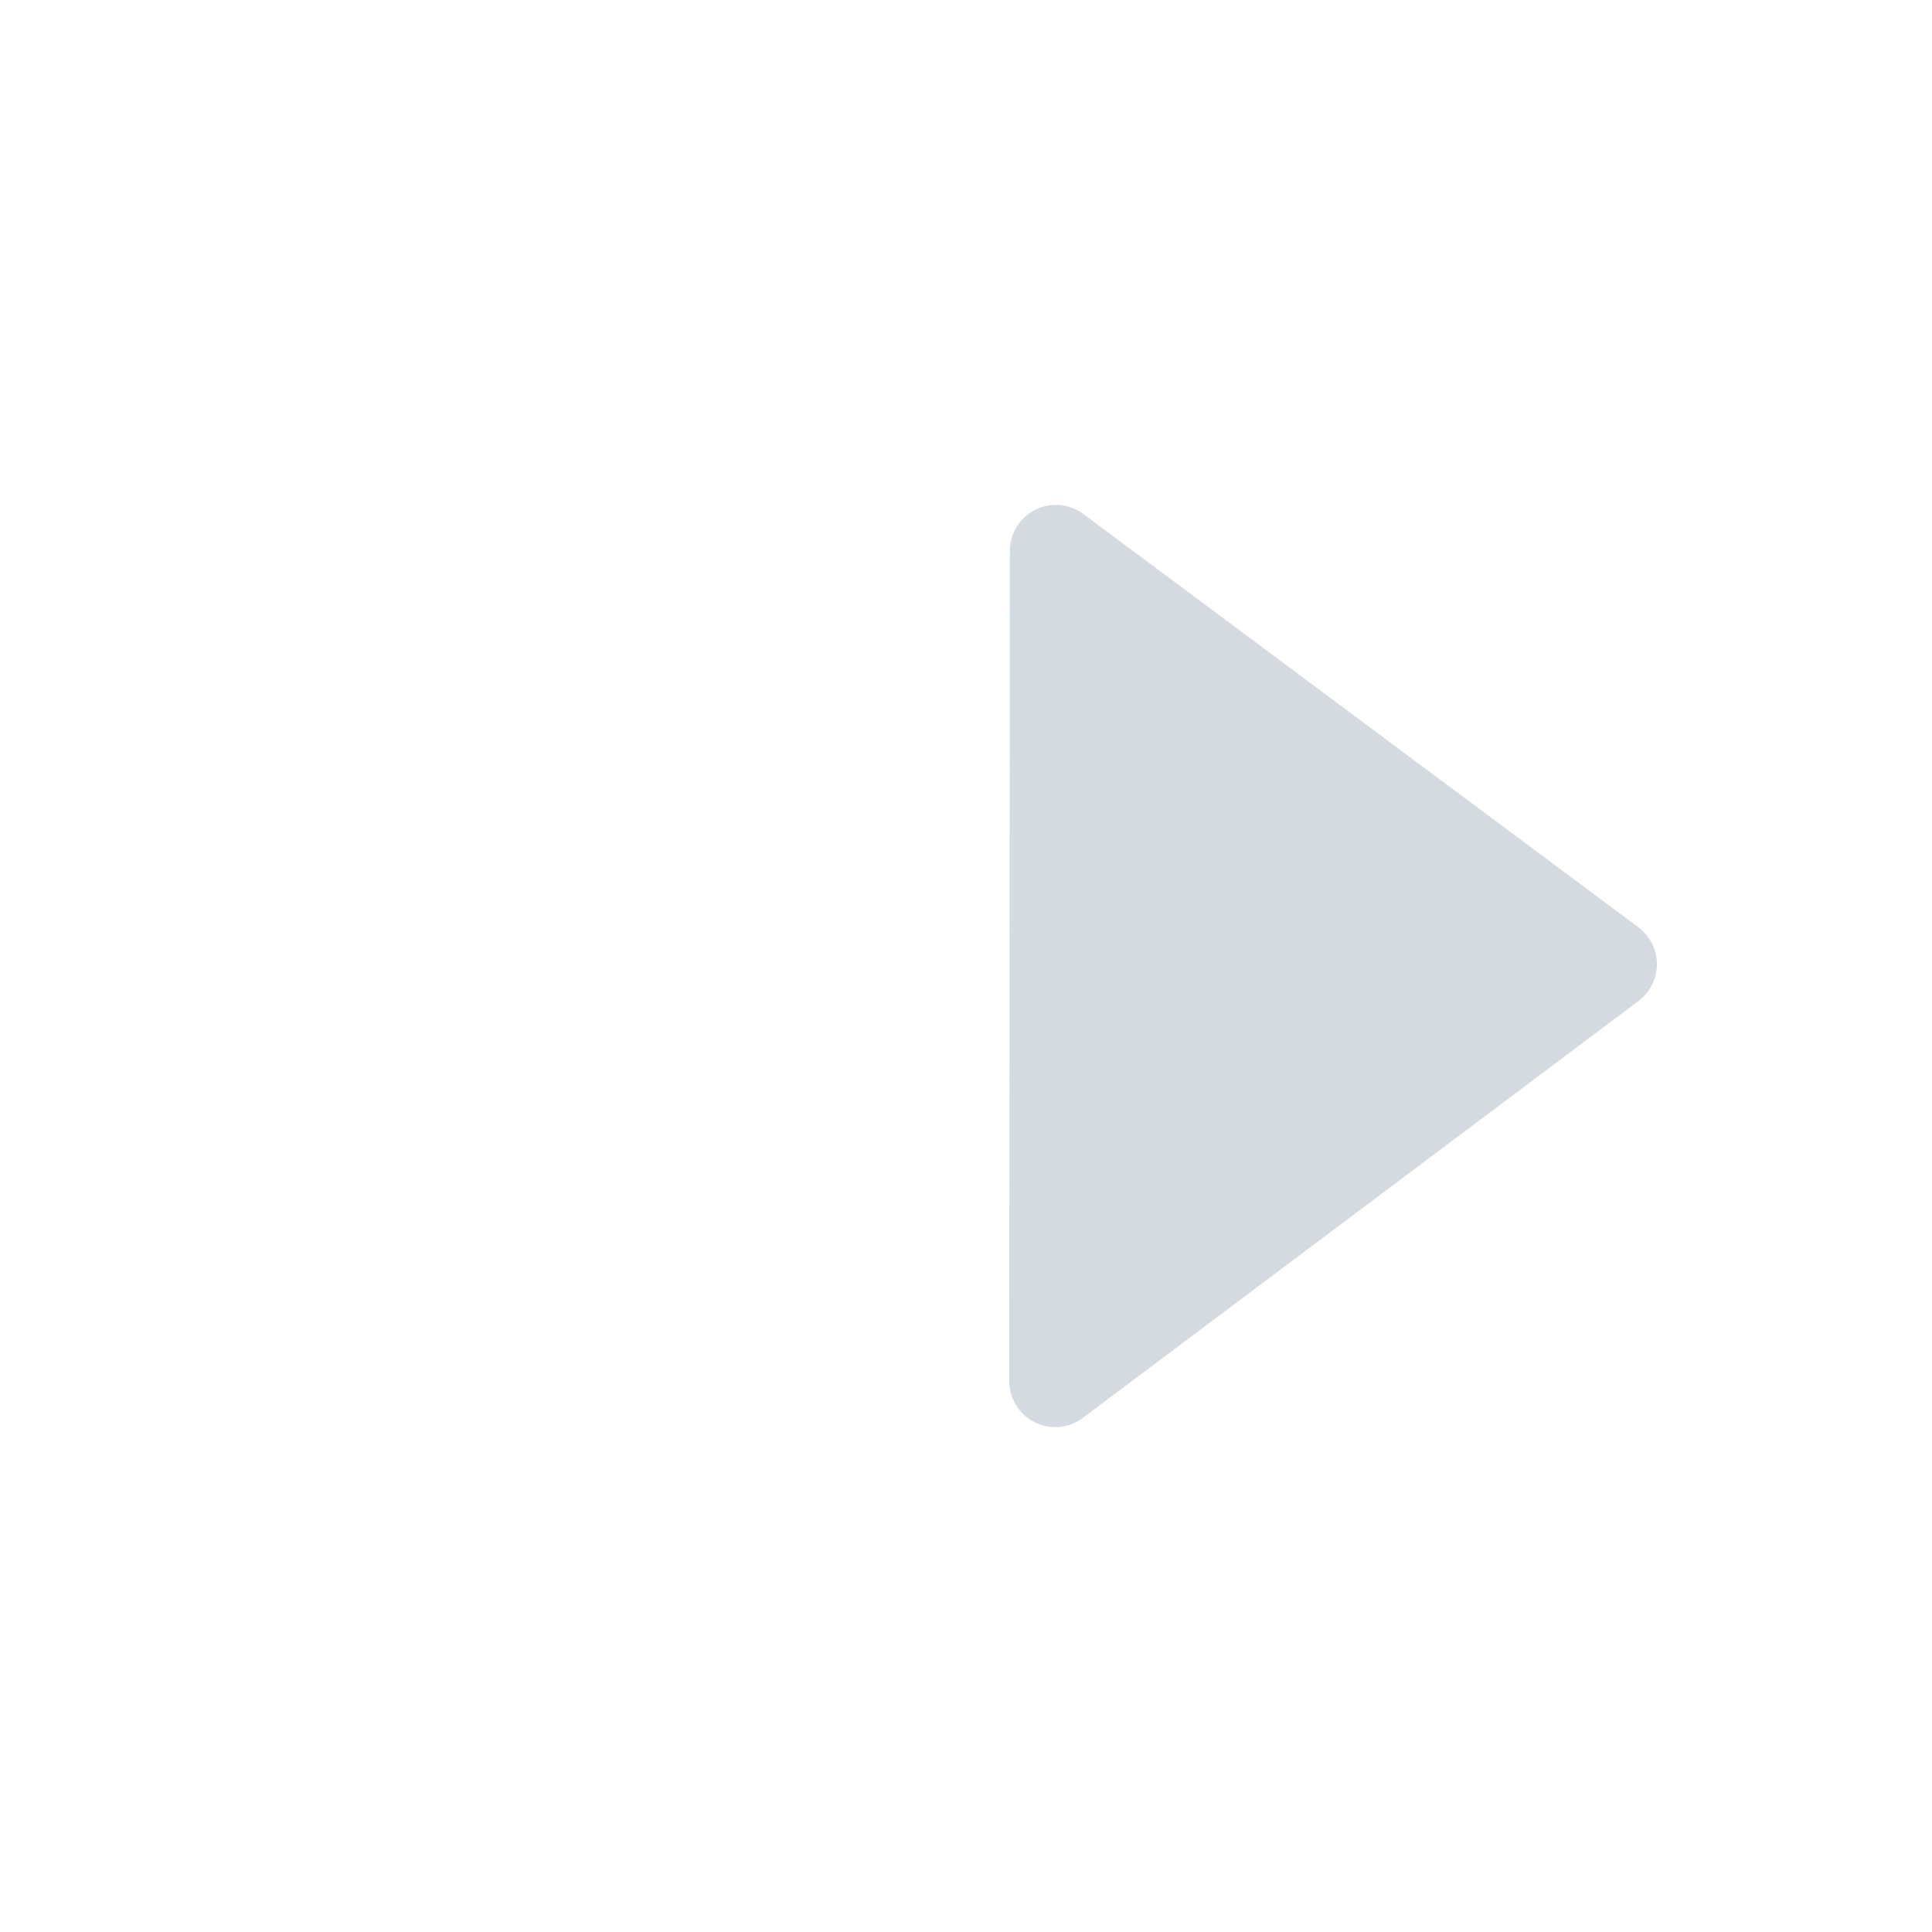
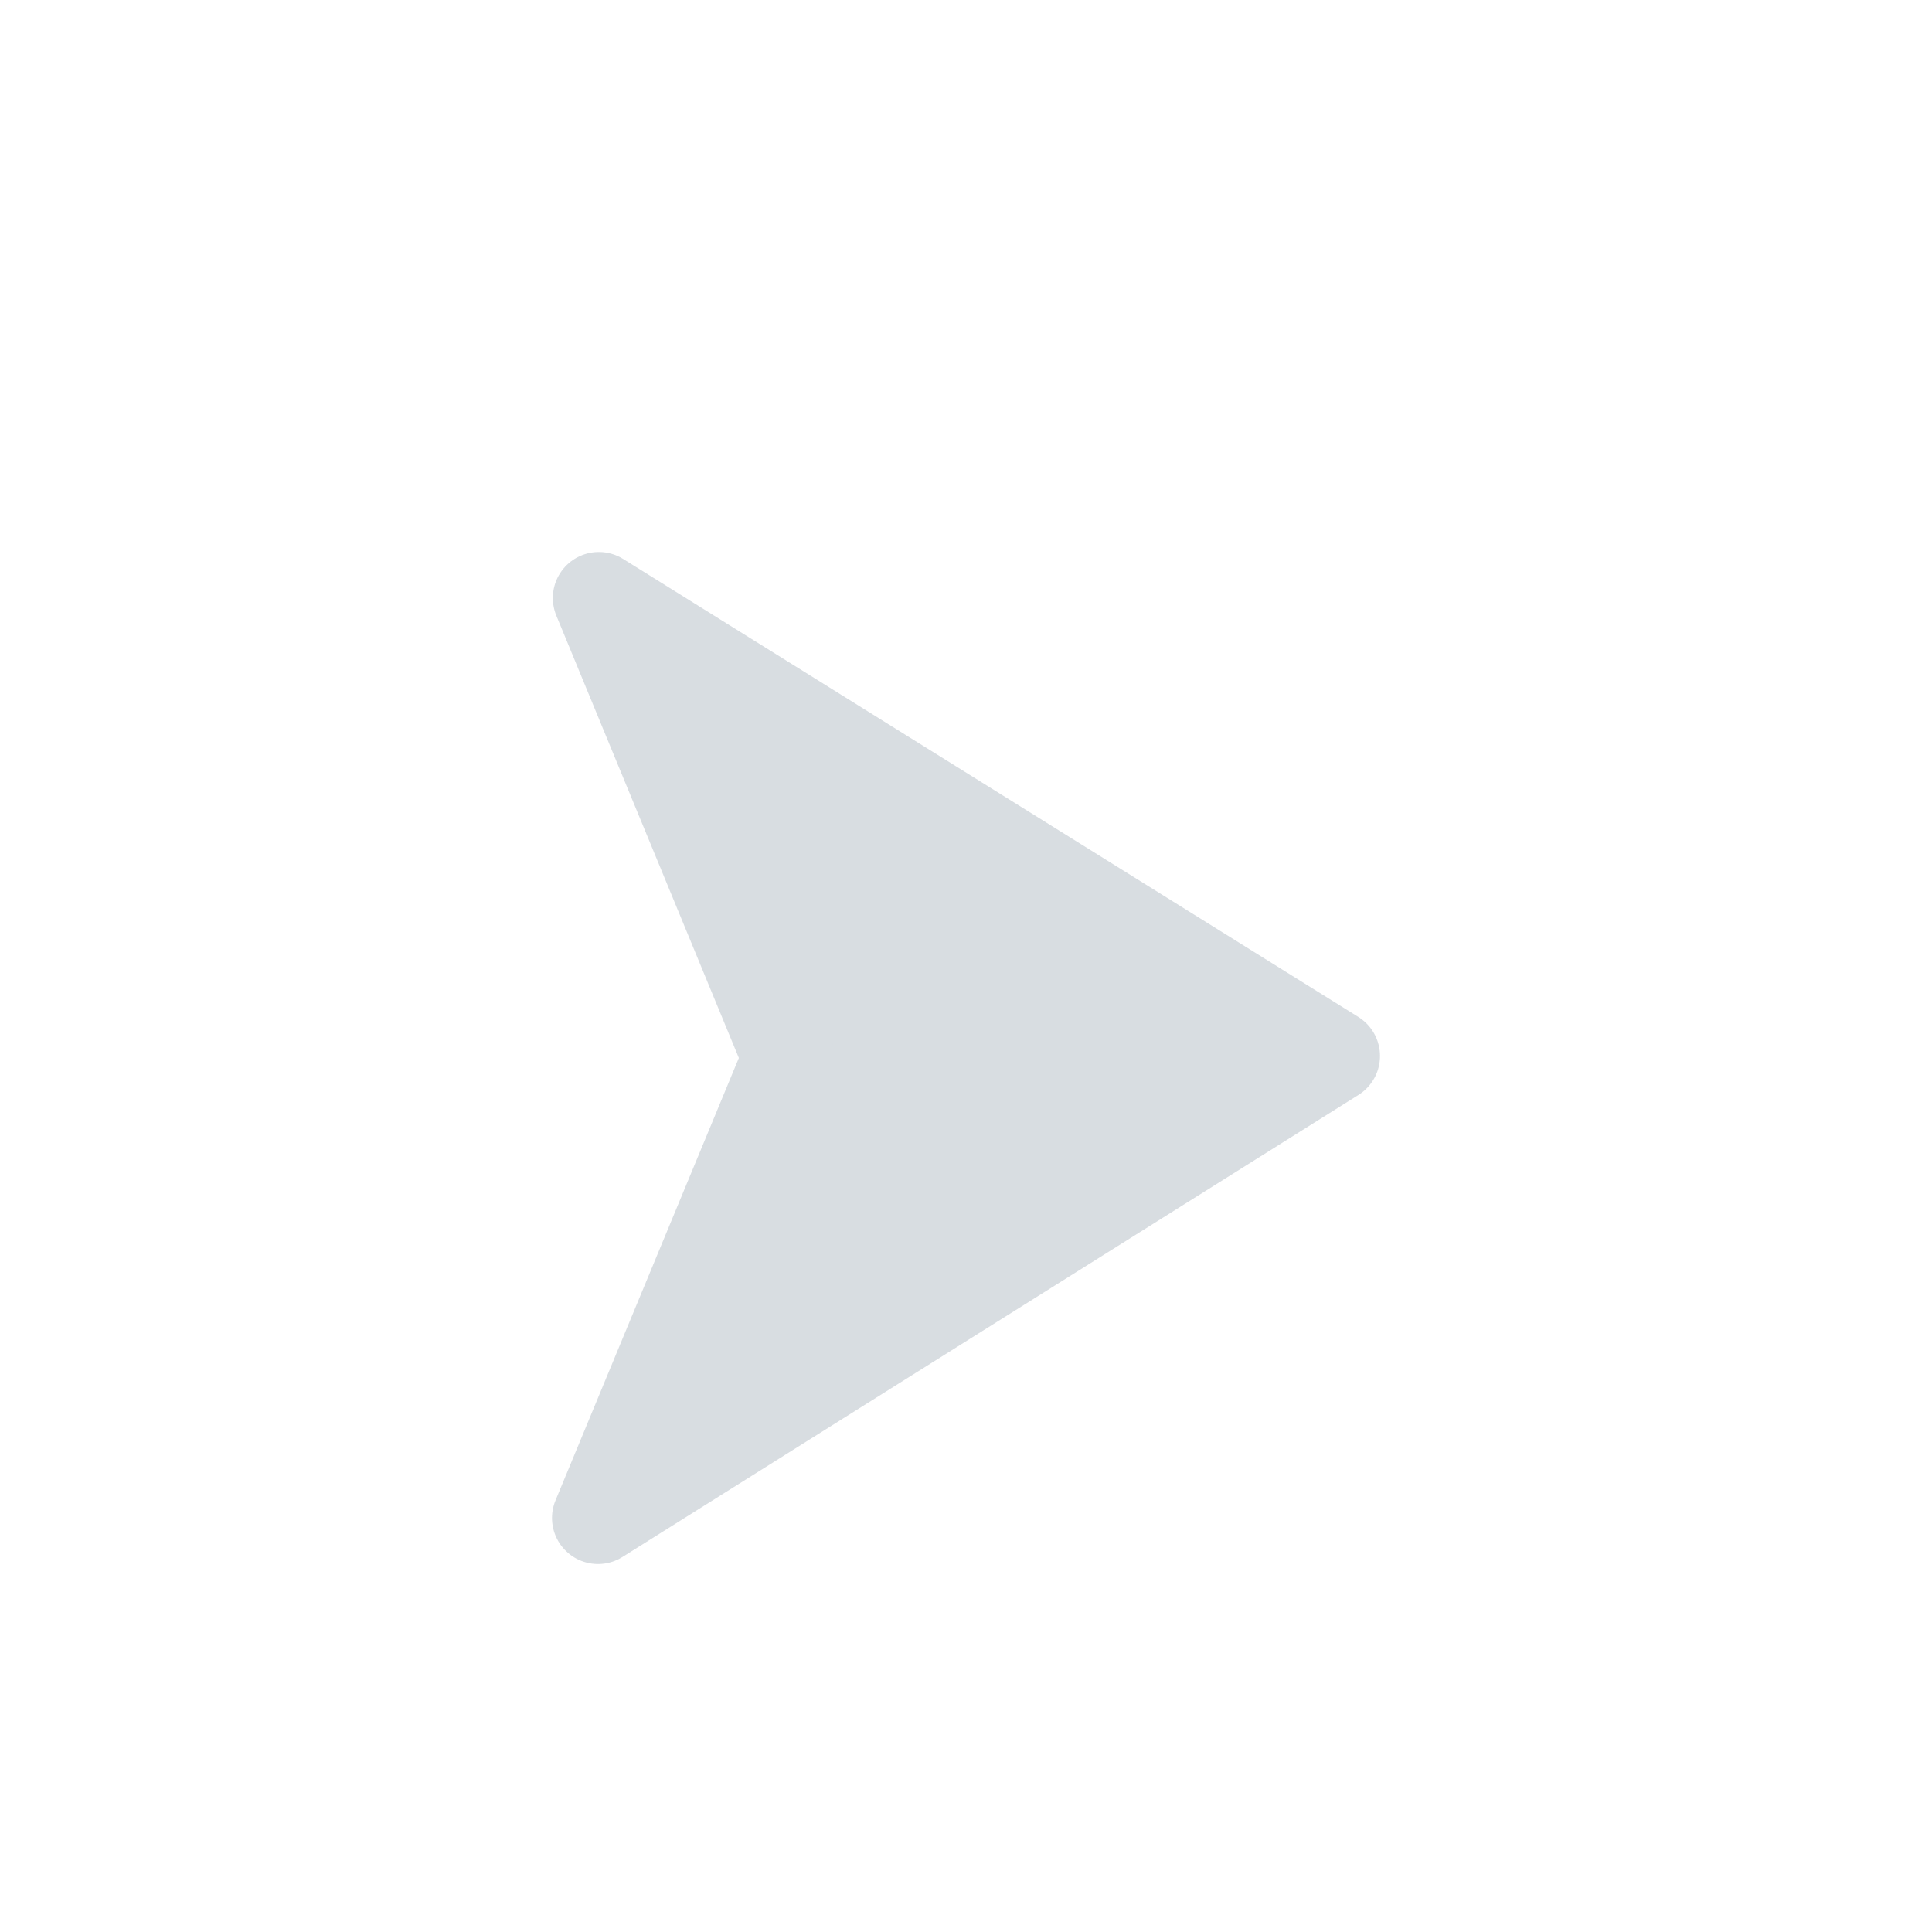
<svg xmlns="http://www.w3.org/2000/svg" width="21" height="21" viewBox="0 0 21 21" version="1.1" id="svg1">
  <defs id="defs1" />
  <g id="layer1">
-     <path style="opacity:0.85;fill:#ced4da;stroke:#ced4da;stroke-width:1;stroke-linecap:round;stroke-linejoin:round;stroke-miterlimit:100;stroke-dasharray:none;stroke-dashoffset:0" d="m 17.51,10.48 -6.04,4.532 0.007,-9.024 z" id="path1" />
+     <path style="opacity:0.8;fill:#ced4da;stroke:#ced4da;stroke-width:1;stroke-linecap:round;stroke-linejoin:round;stroke-miterlimit:100;stroke-dasharray:none;stroke-dashoffset:0" d="M 14.5,11.478 6.5,16.5 8.572,11.5 6.509,6.5 Z" id="path1" />
  </g>
</svg>
